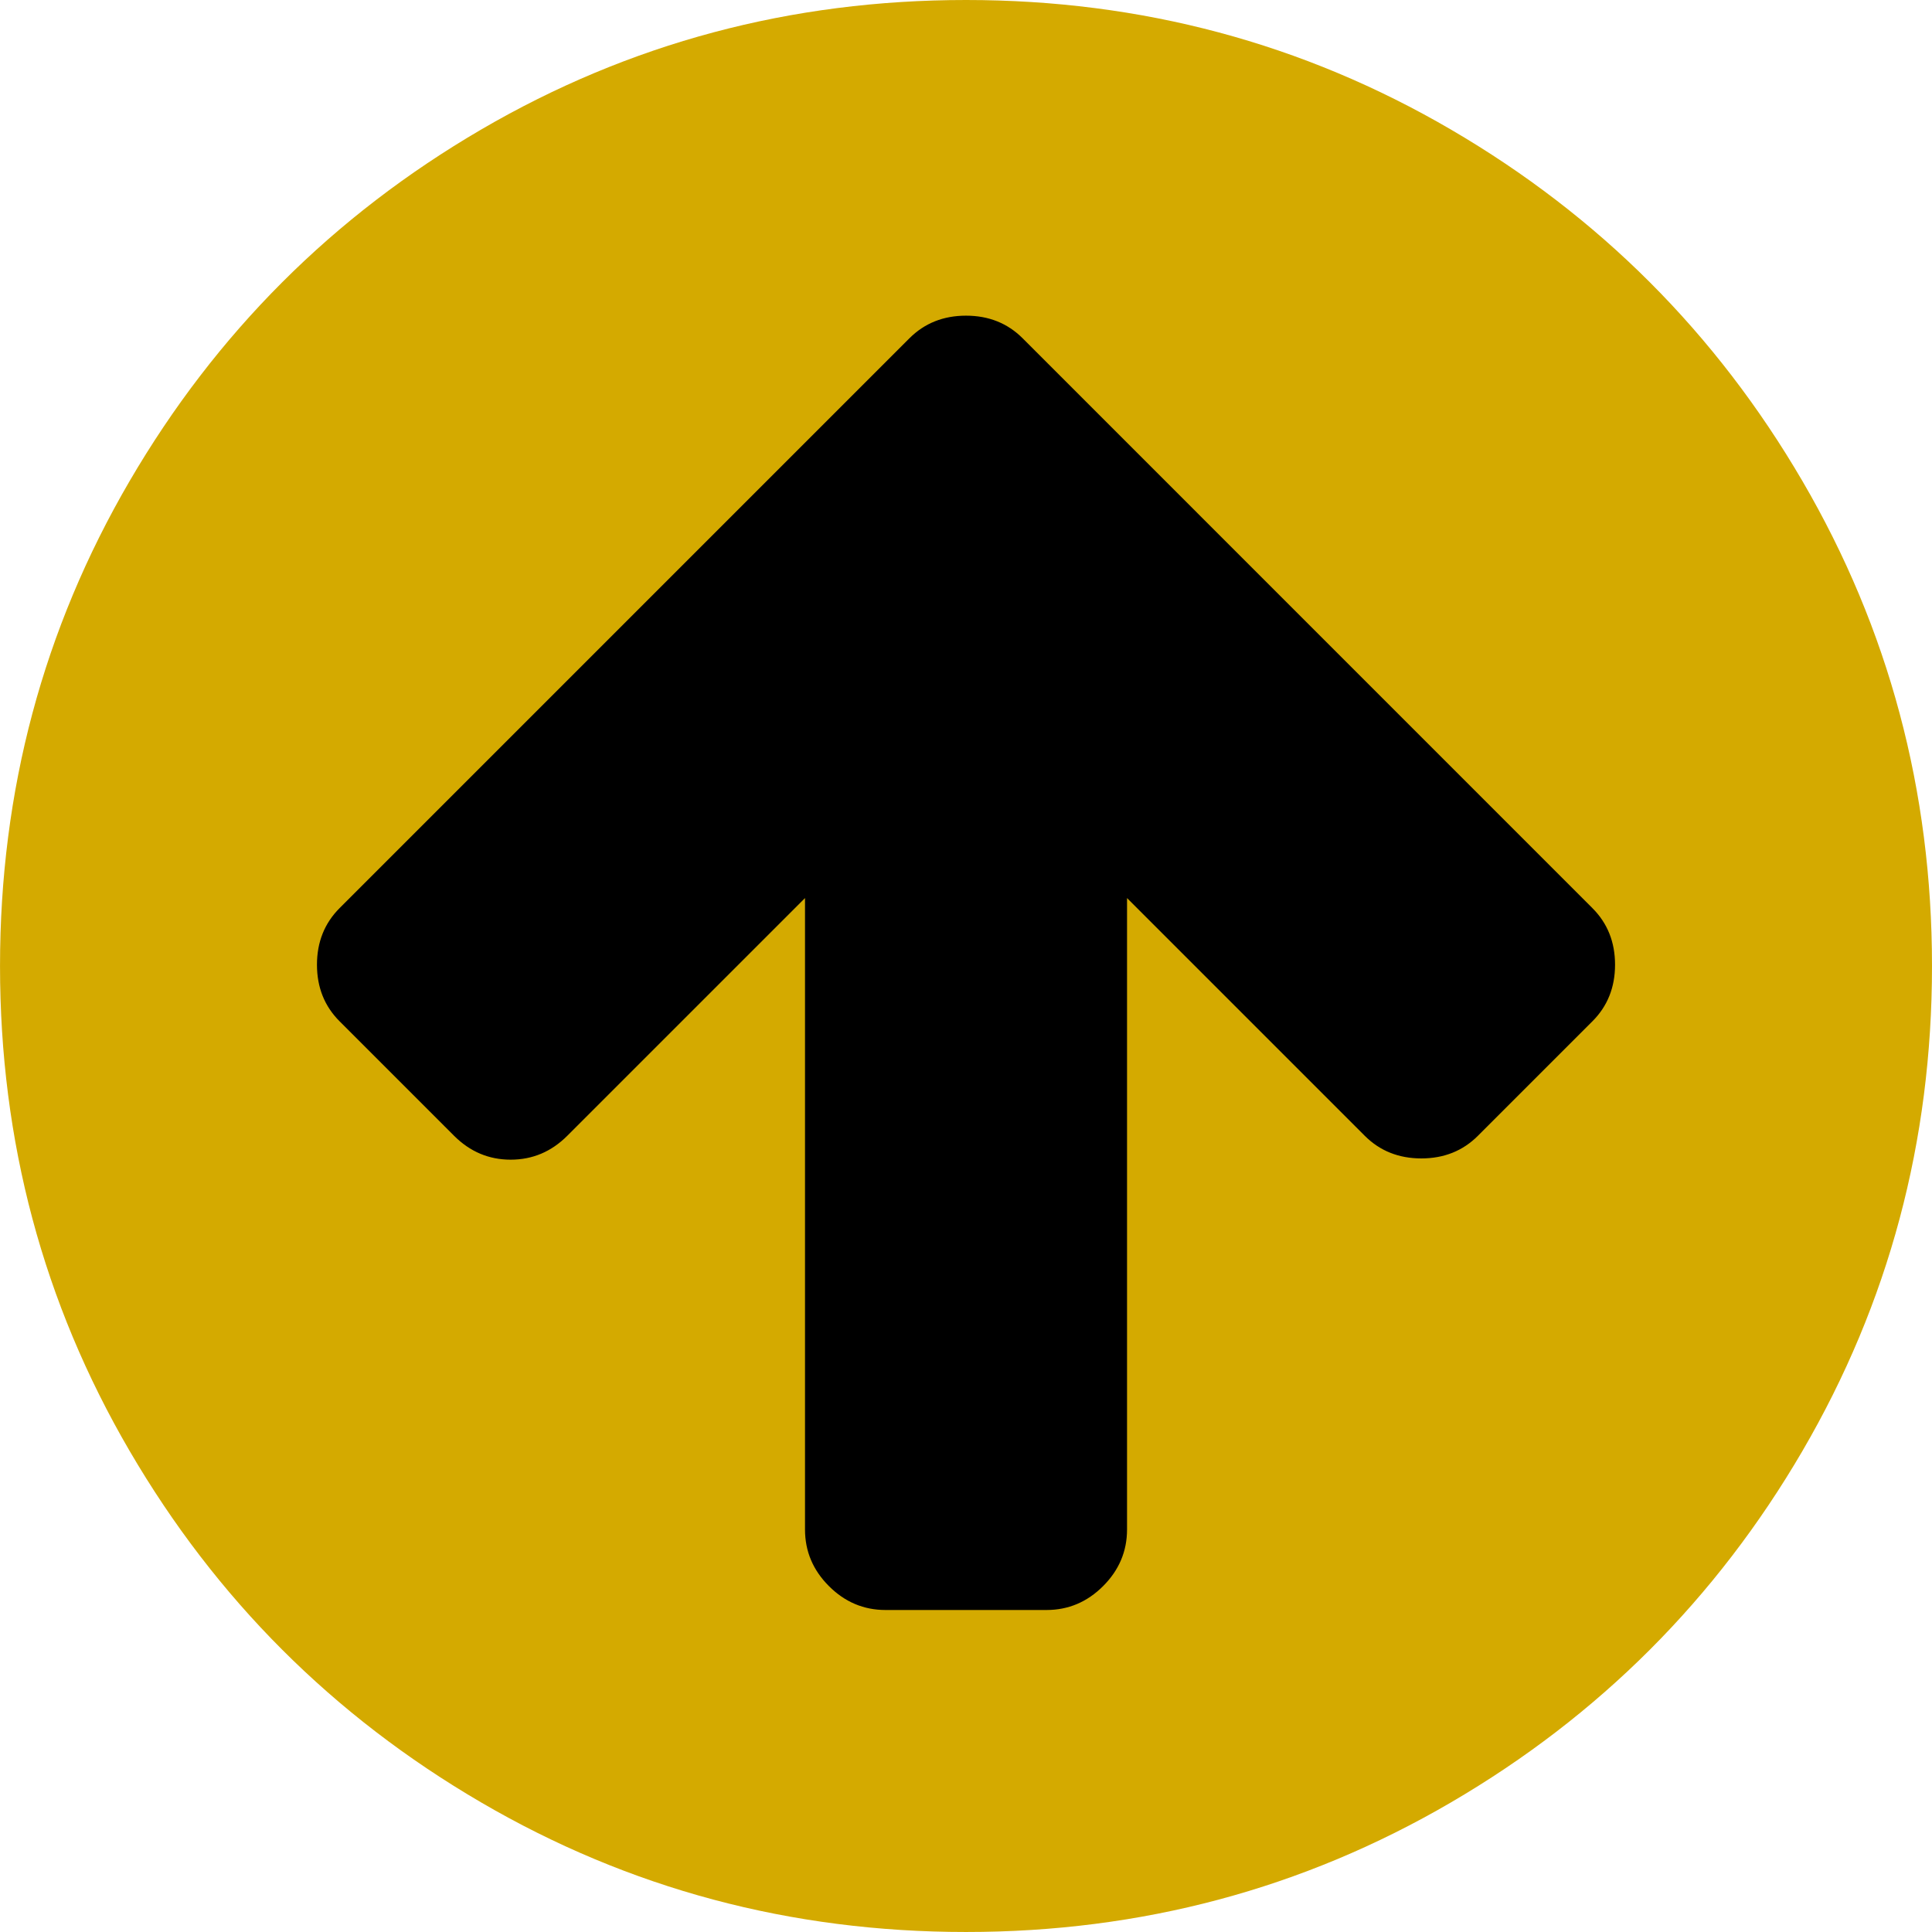
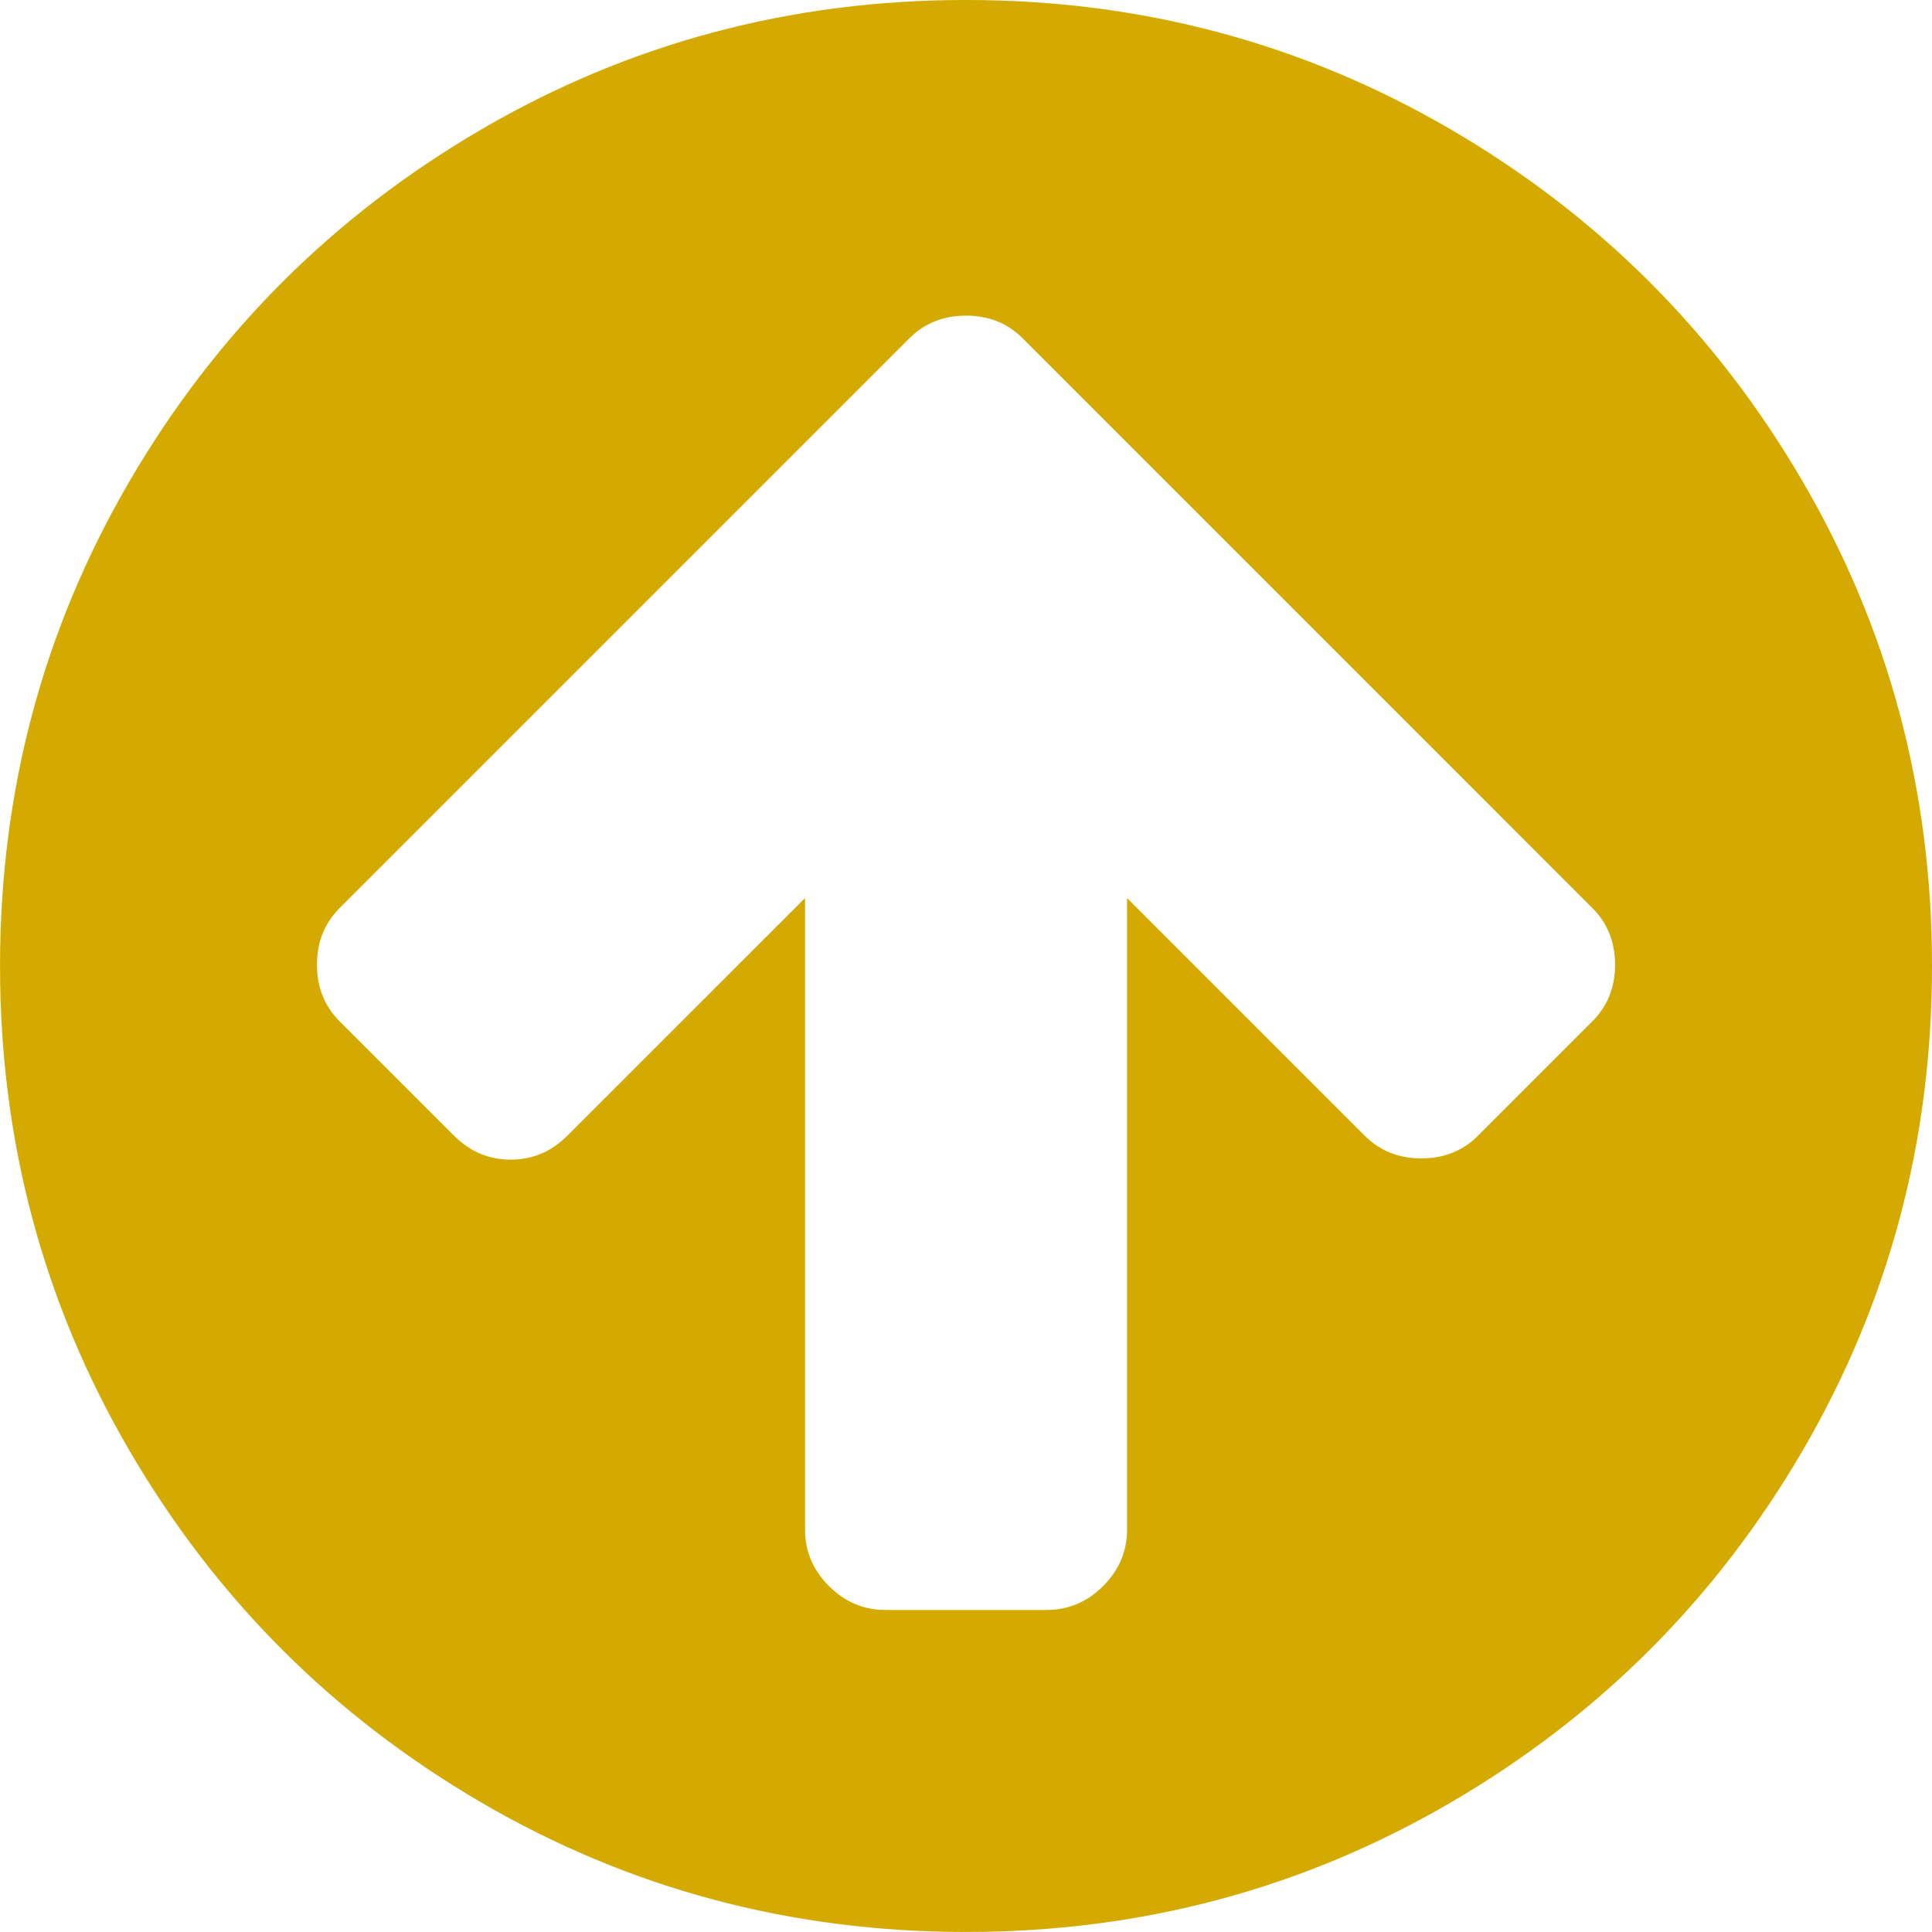
<svg xmlns="http://www.w3.org/2000/svg" width="30" height="30" version="1.1" viewBox="0 0 438.52 438.53">
-   <g transform="translate(-.002 .005)">
-     <circle cx="219.26" cy="219.26" r="175.41" stroke-opacity="0" />
-     <path d="m409.13 329.32c-19.608 33.592-46.205 60.189-79.798 79.796-33.599 19.606-70.277 29.407-110.06 29.407-39.781 0-76.47-9.801-110.06-29.407-33.595-19.604-60.192-46.201-79.8-79.796-19.609-33.597-29.41-70.286-29.41-110.06 0-39.78 9.804-76.463 29.407-110.06 19.607-33.592 46.204-60.189 79.799-79.798 33.597-19.605 70.283-29.407 110.06-29.407s76.47 9.802 110.06 29.407c33.593 19.602 60.189 46.206 79.795 79.798 19.603 33.596 29.403 70.284 29.403 110.06 1e-3 39.782-9.8 76.472-29.399 110.06zm-47.684-123.2-103.35-103.36-25.98-25.981c-3.426-3.422-7.707-5.133-12.849-5.133-5.136 0-9.419 1.711-12.847 5.133l-129.34 129.34c-3.422 3.43-5.137 7.707-5.137 12.849 0 5.137 1.709 9.42 5.137 12.847l25.981 25.981c3.621 3.617 7.9 5.424 12.85 5.424 4.952 0 9.235-1.807 12.85-5.424l53.959-53.955v143.32c0 4.949 1.809 9.233 5.426 12.847 3.616 3.618 7.898 5.428 12.847 5.428h36.547c4.948 0 9.233-1.81 12.847-5.428 3.614-3.614 5.428-7.898 5.428-12.847v-143.32l53.954 53.955c3.429 3.427 7.703 5.14 12.847 5.14 5.141 0 9.421-1.713 12.847-5.14l25.981-25.981c3.432-3.427 5.14-7.71 5.14-12.847-1e-3 -5.141-1.709-9.423-5.141-12.848z" fill="#d4aa00" />
-   </g>
+   <path d="m409.13 329.32c-19.608 33.592-46.205 60.189-79.798 79.796-33.599 19.606-70.277 29.407-110.06 29.407-39.781 0-76.47-9.801-110.06-29.407-33.595-19.604-60.192-46.201-79.8-79.796-19.609-33.597-29.41-70.286-29.41-110.06 0-39.78 9.804-76.463 29.407-110.06 19.607-33.592 46.204-60.189 79.799-79.798 33.597-19.605 70.283-29.407 110.06-29.407s76.47 9.802 110.06 29.407c33.593 19.602 60.189 46.206 79.795 79.798 19.603 33.596 29.403 70.284 29.403 110.06 1e-3 39.782-9.8 76.472-29.399 110.06zm-47.684-123.2-103.35-103.36-25.98-25.981c-3.426-3.422-7.707-5.133-12.849-5.133-5.136 0-9.419 1.711-12.847 5.133l-129.34 129.34c-3.422 3.43-5.137 7.707-5.137 12.849 0 5.137 1.709 9.42 5.137 12.847l25.981 25.981c3.621 3.617 7.9 5.424 12.85 5.424 4.952 0 9.235-1.807 12.85-5.424l53.959-53.955v143.32c0 4.949 1.809 9.233 5.426 12.847 3.616 3.618 7.898 5.428 12.847 5.428h36.547c4.948 0 9.233-1.81 12.847-5.428 3.614-3.614 5.428-7.898 5.428-12.847v-143.32l53.954 53.955c3.429 3.427 7.703 5.14 12.847 5.14 5.141 0 9.421-1.713 12.847-5.14l25.981-25.981c3.432-3.427 5.14-7.71 5.14-12.847-1e-3 -5.141-1.709-9.423-5.141-12.848z" fill="#d4aa00" />
</svg>
